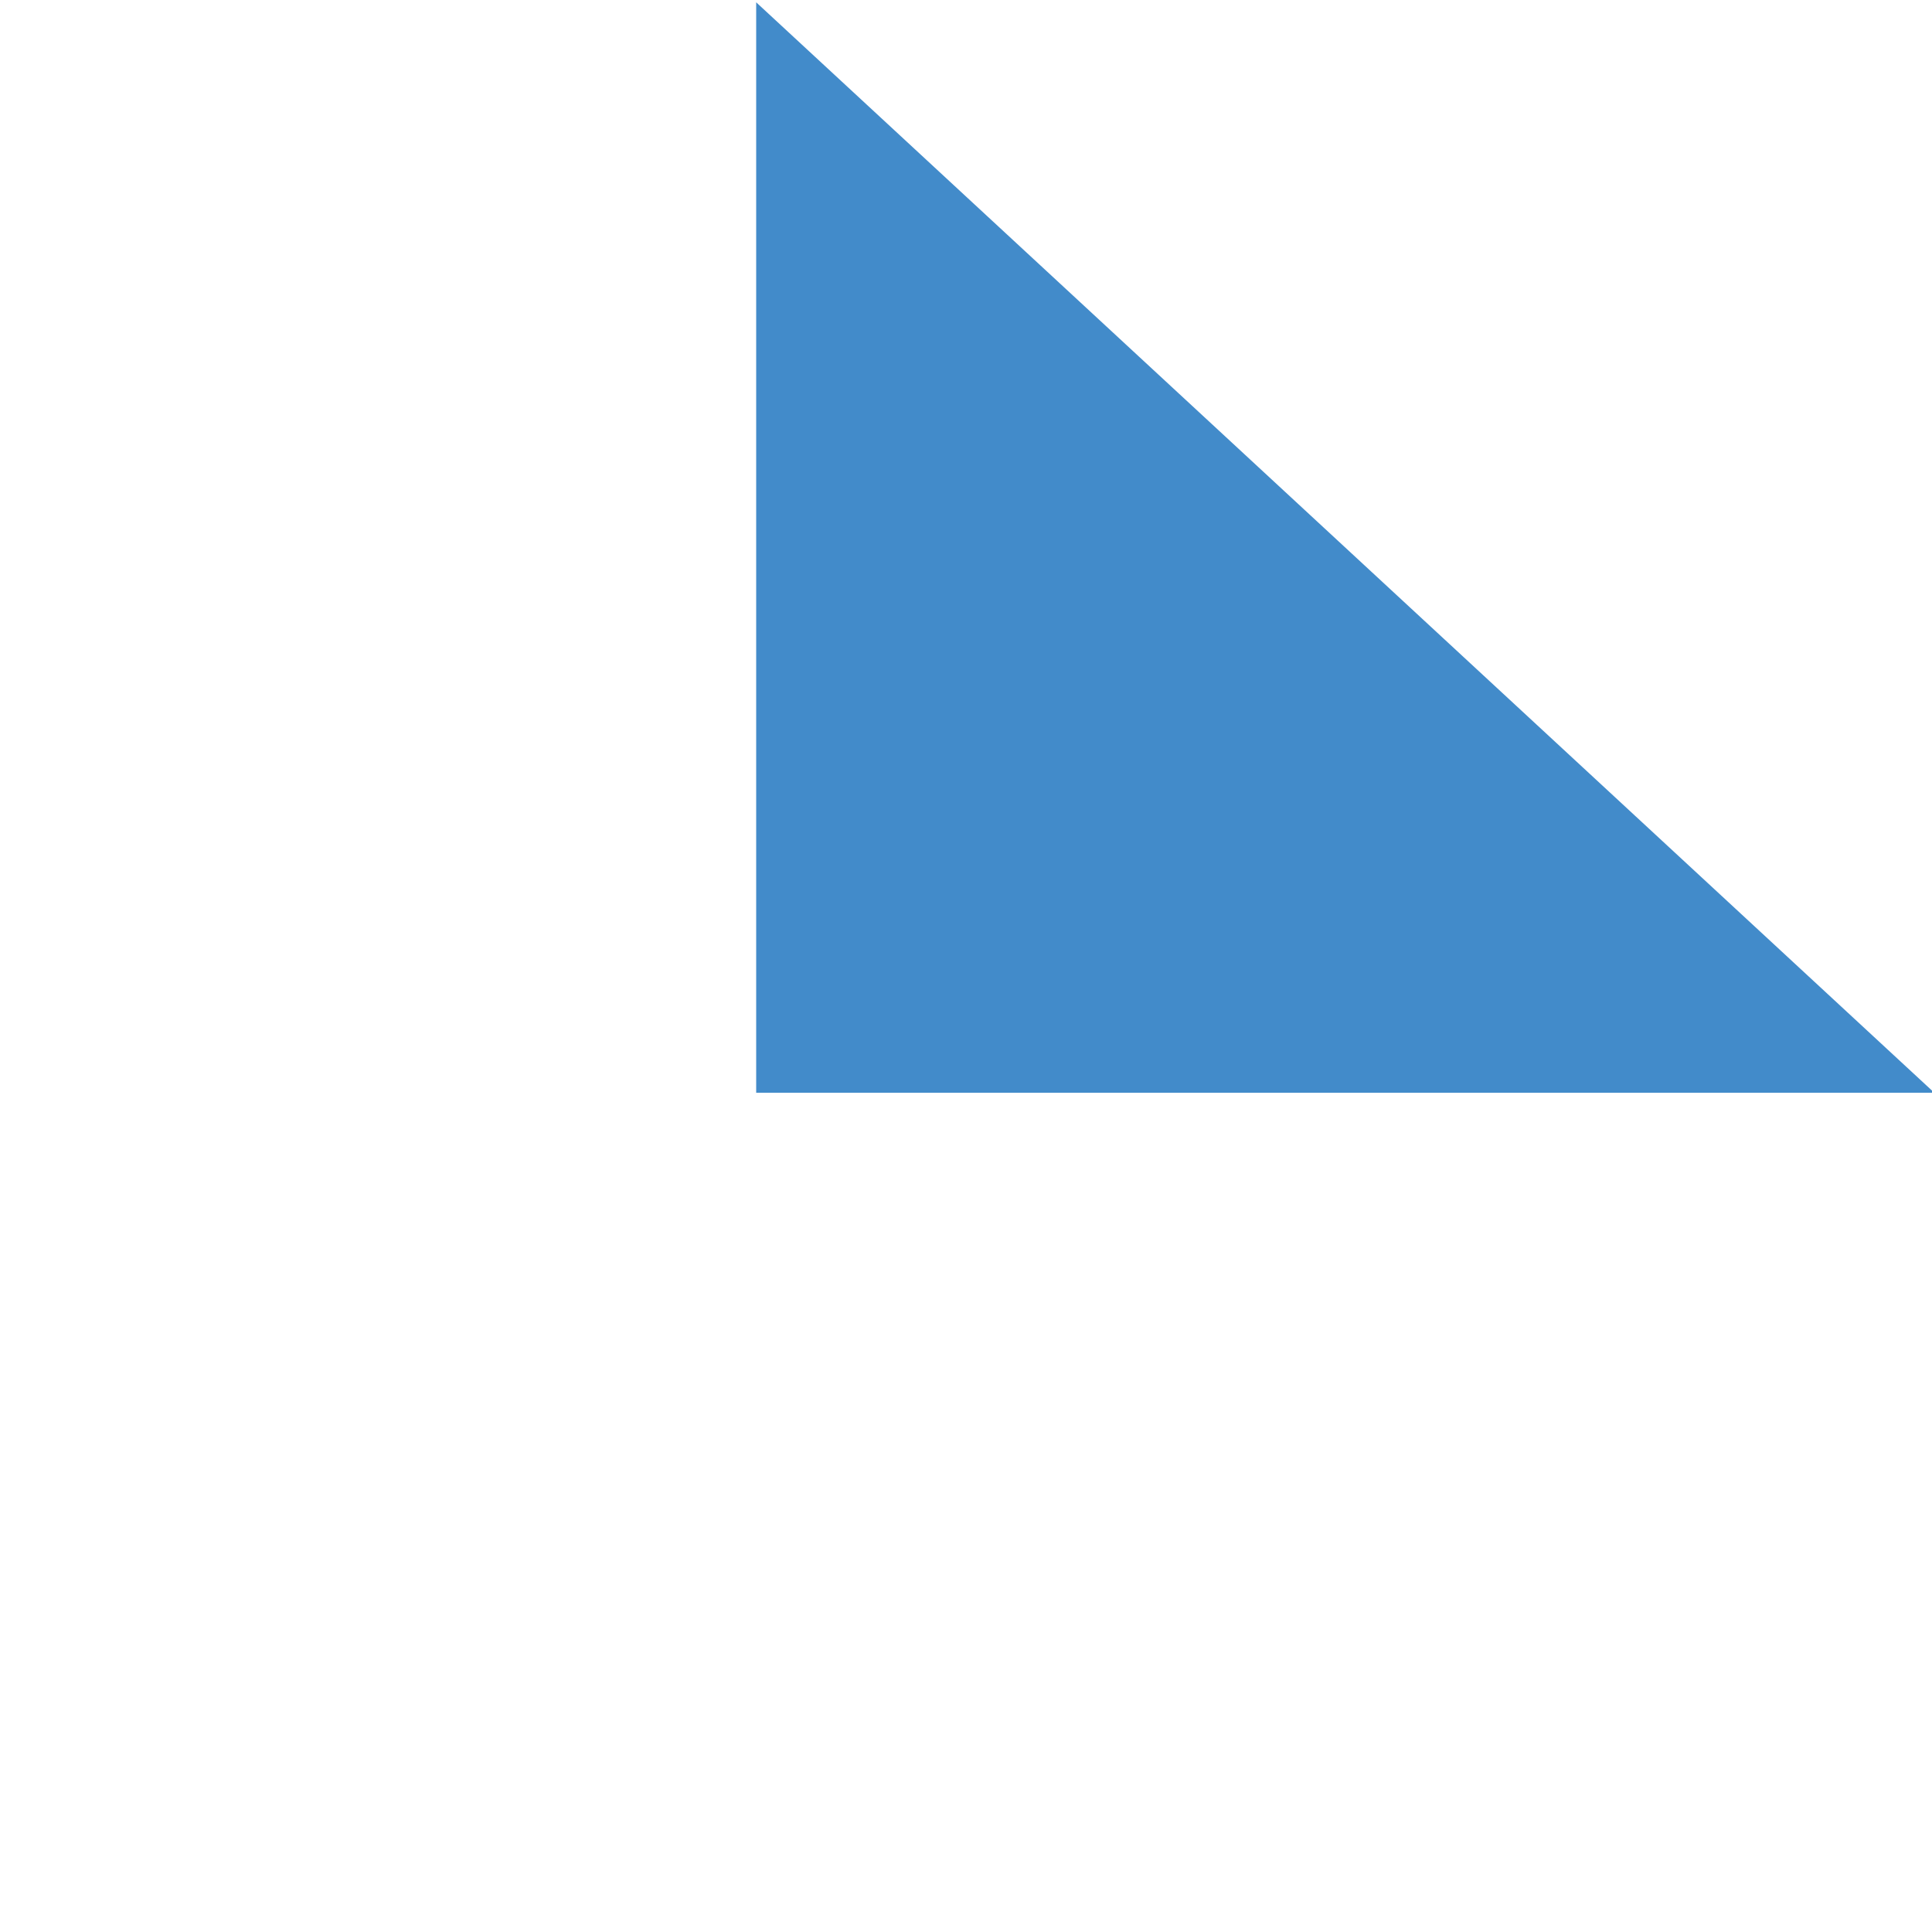
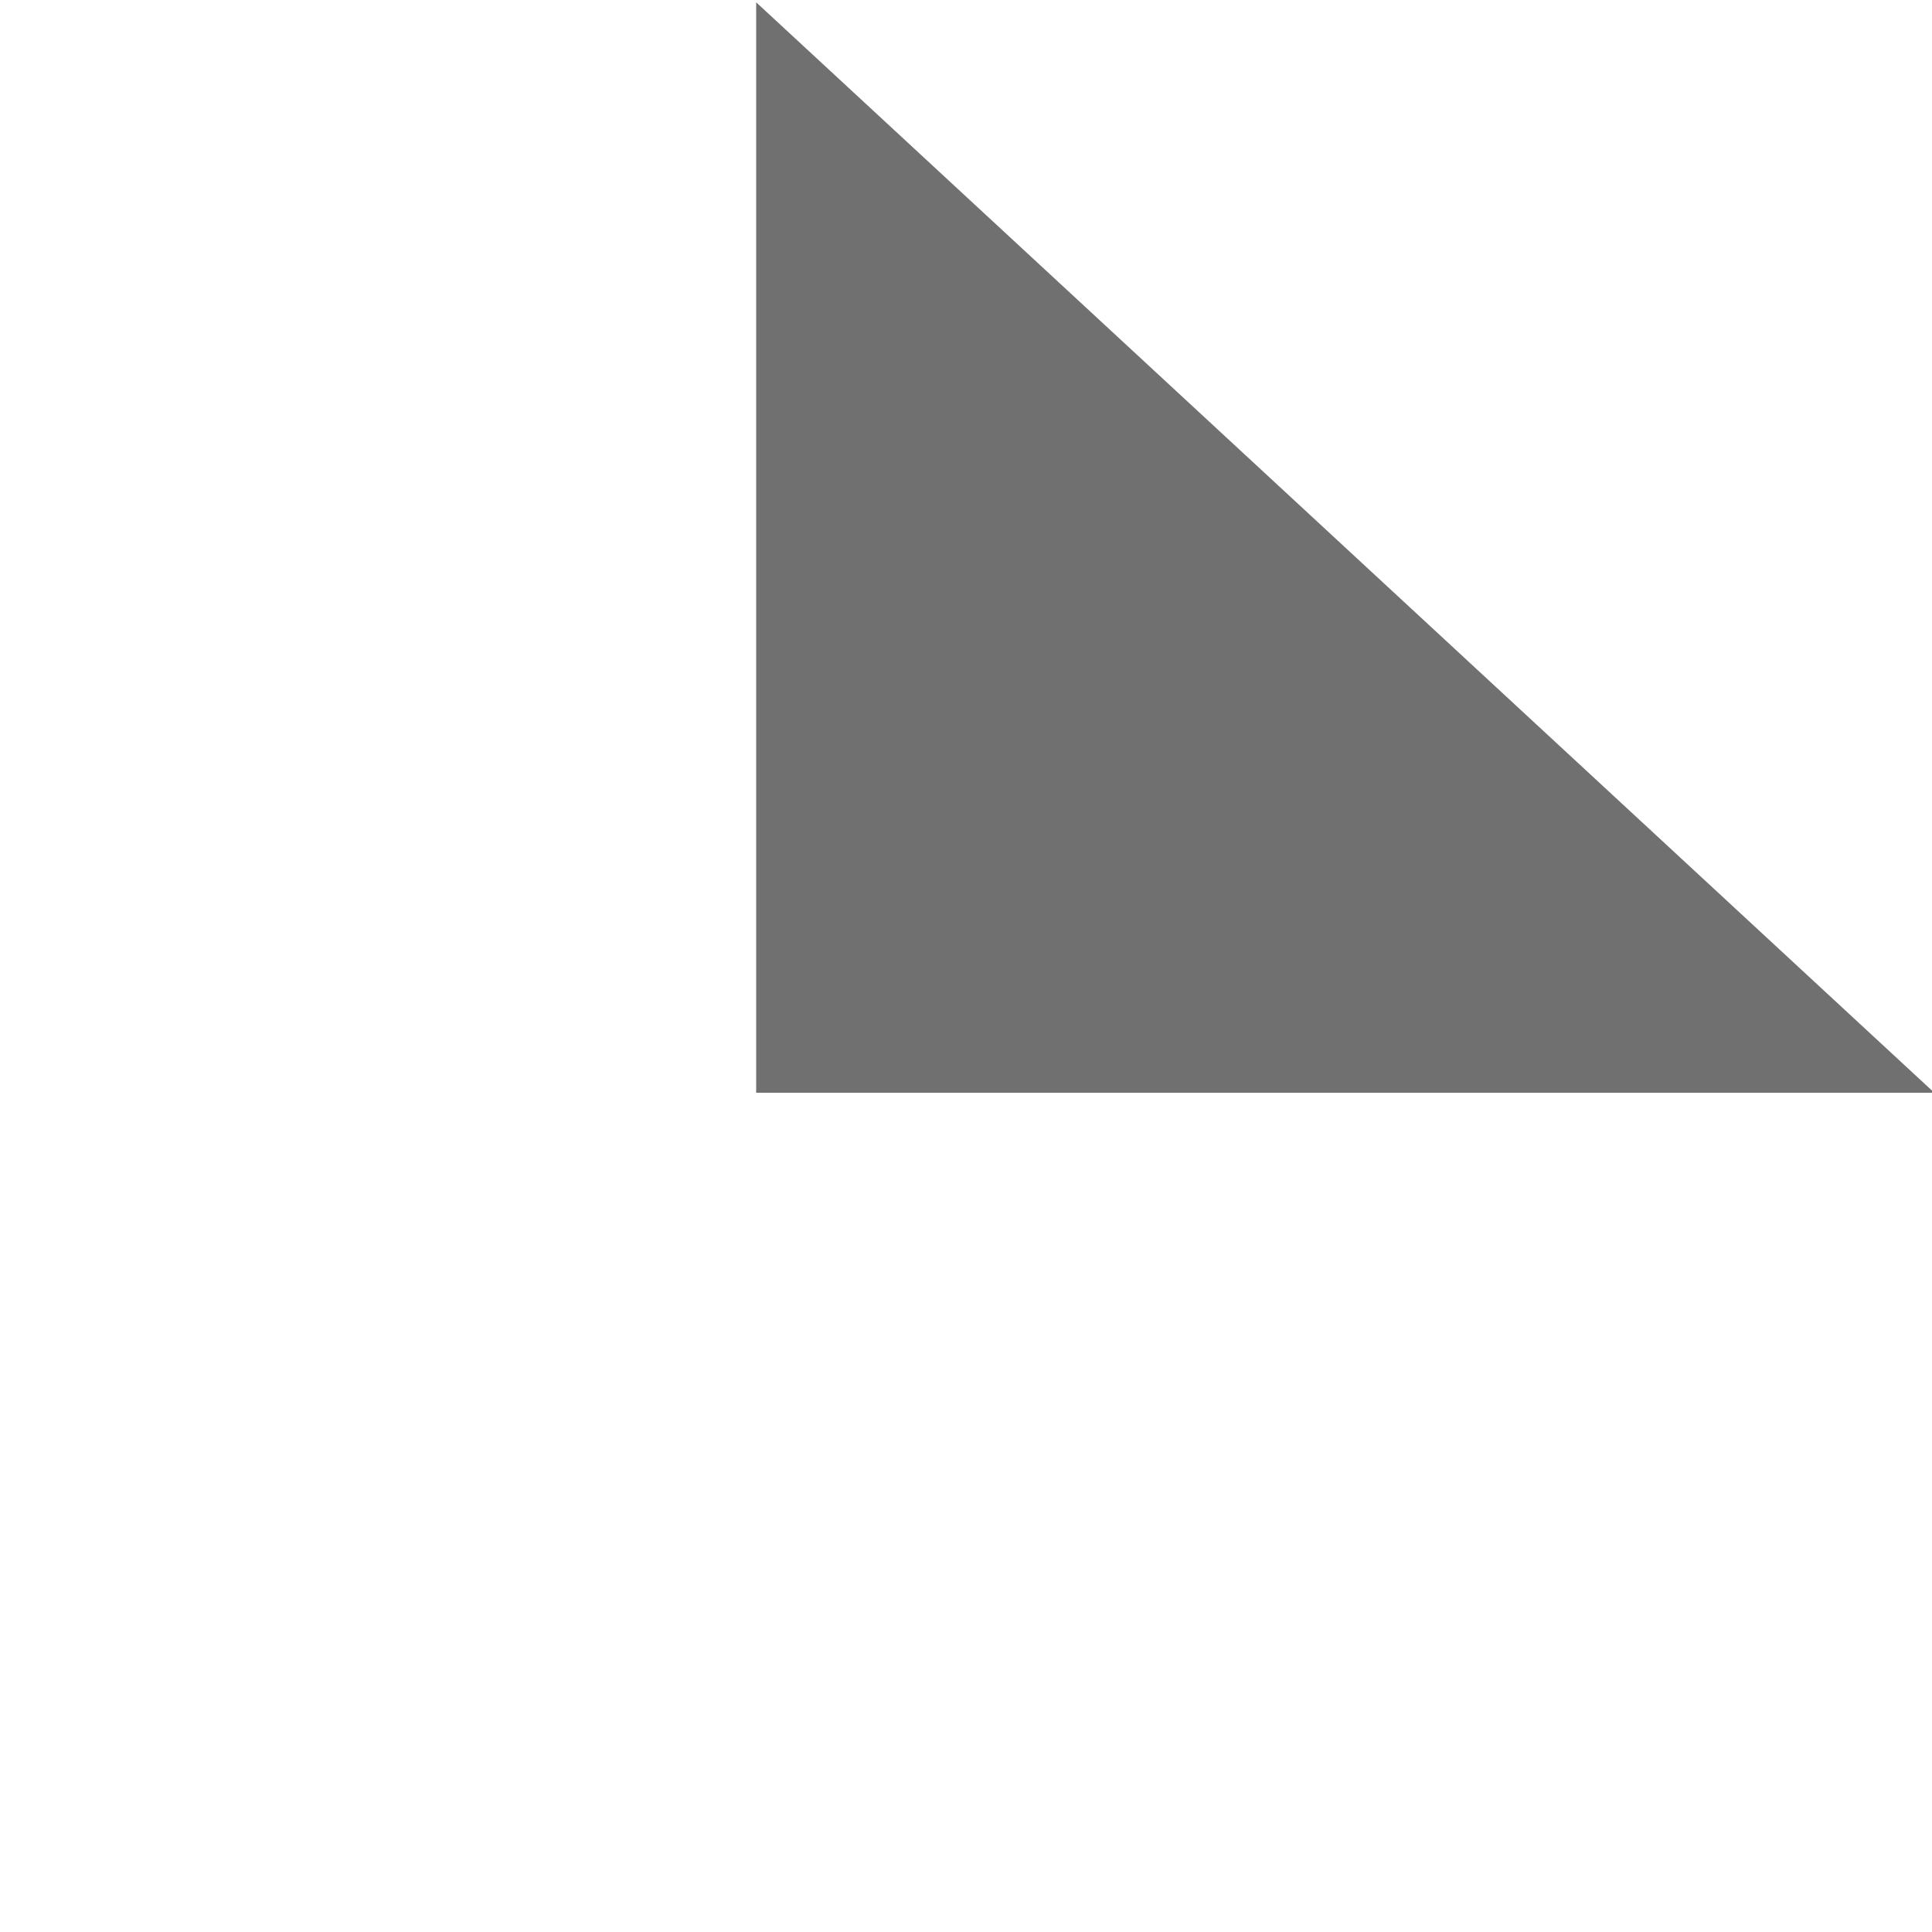
<svg xmlns="http://www.w3.org/2000/svg" version="1.1" id="Layer_1" x="0px" y="0px" width="10px" height="10px" viewBox="0 0 10 10" enable-background="new 0 0 10 10" xml:space="preserve">
-   <polygon fill="#428BCA" points="3.914,0.012 10.012,5.656 3.914,5.656 " />
+   <polygon fill="#707070" points="3.914,0.012 10.012,5.656 3.914,5.656 " />
</svg>
